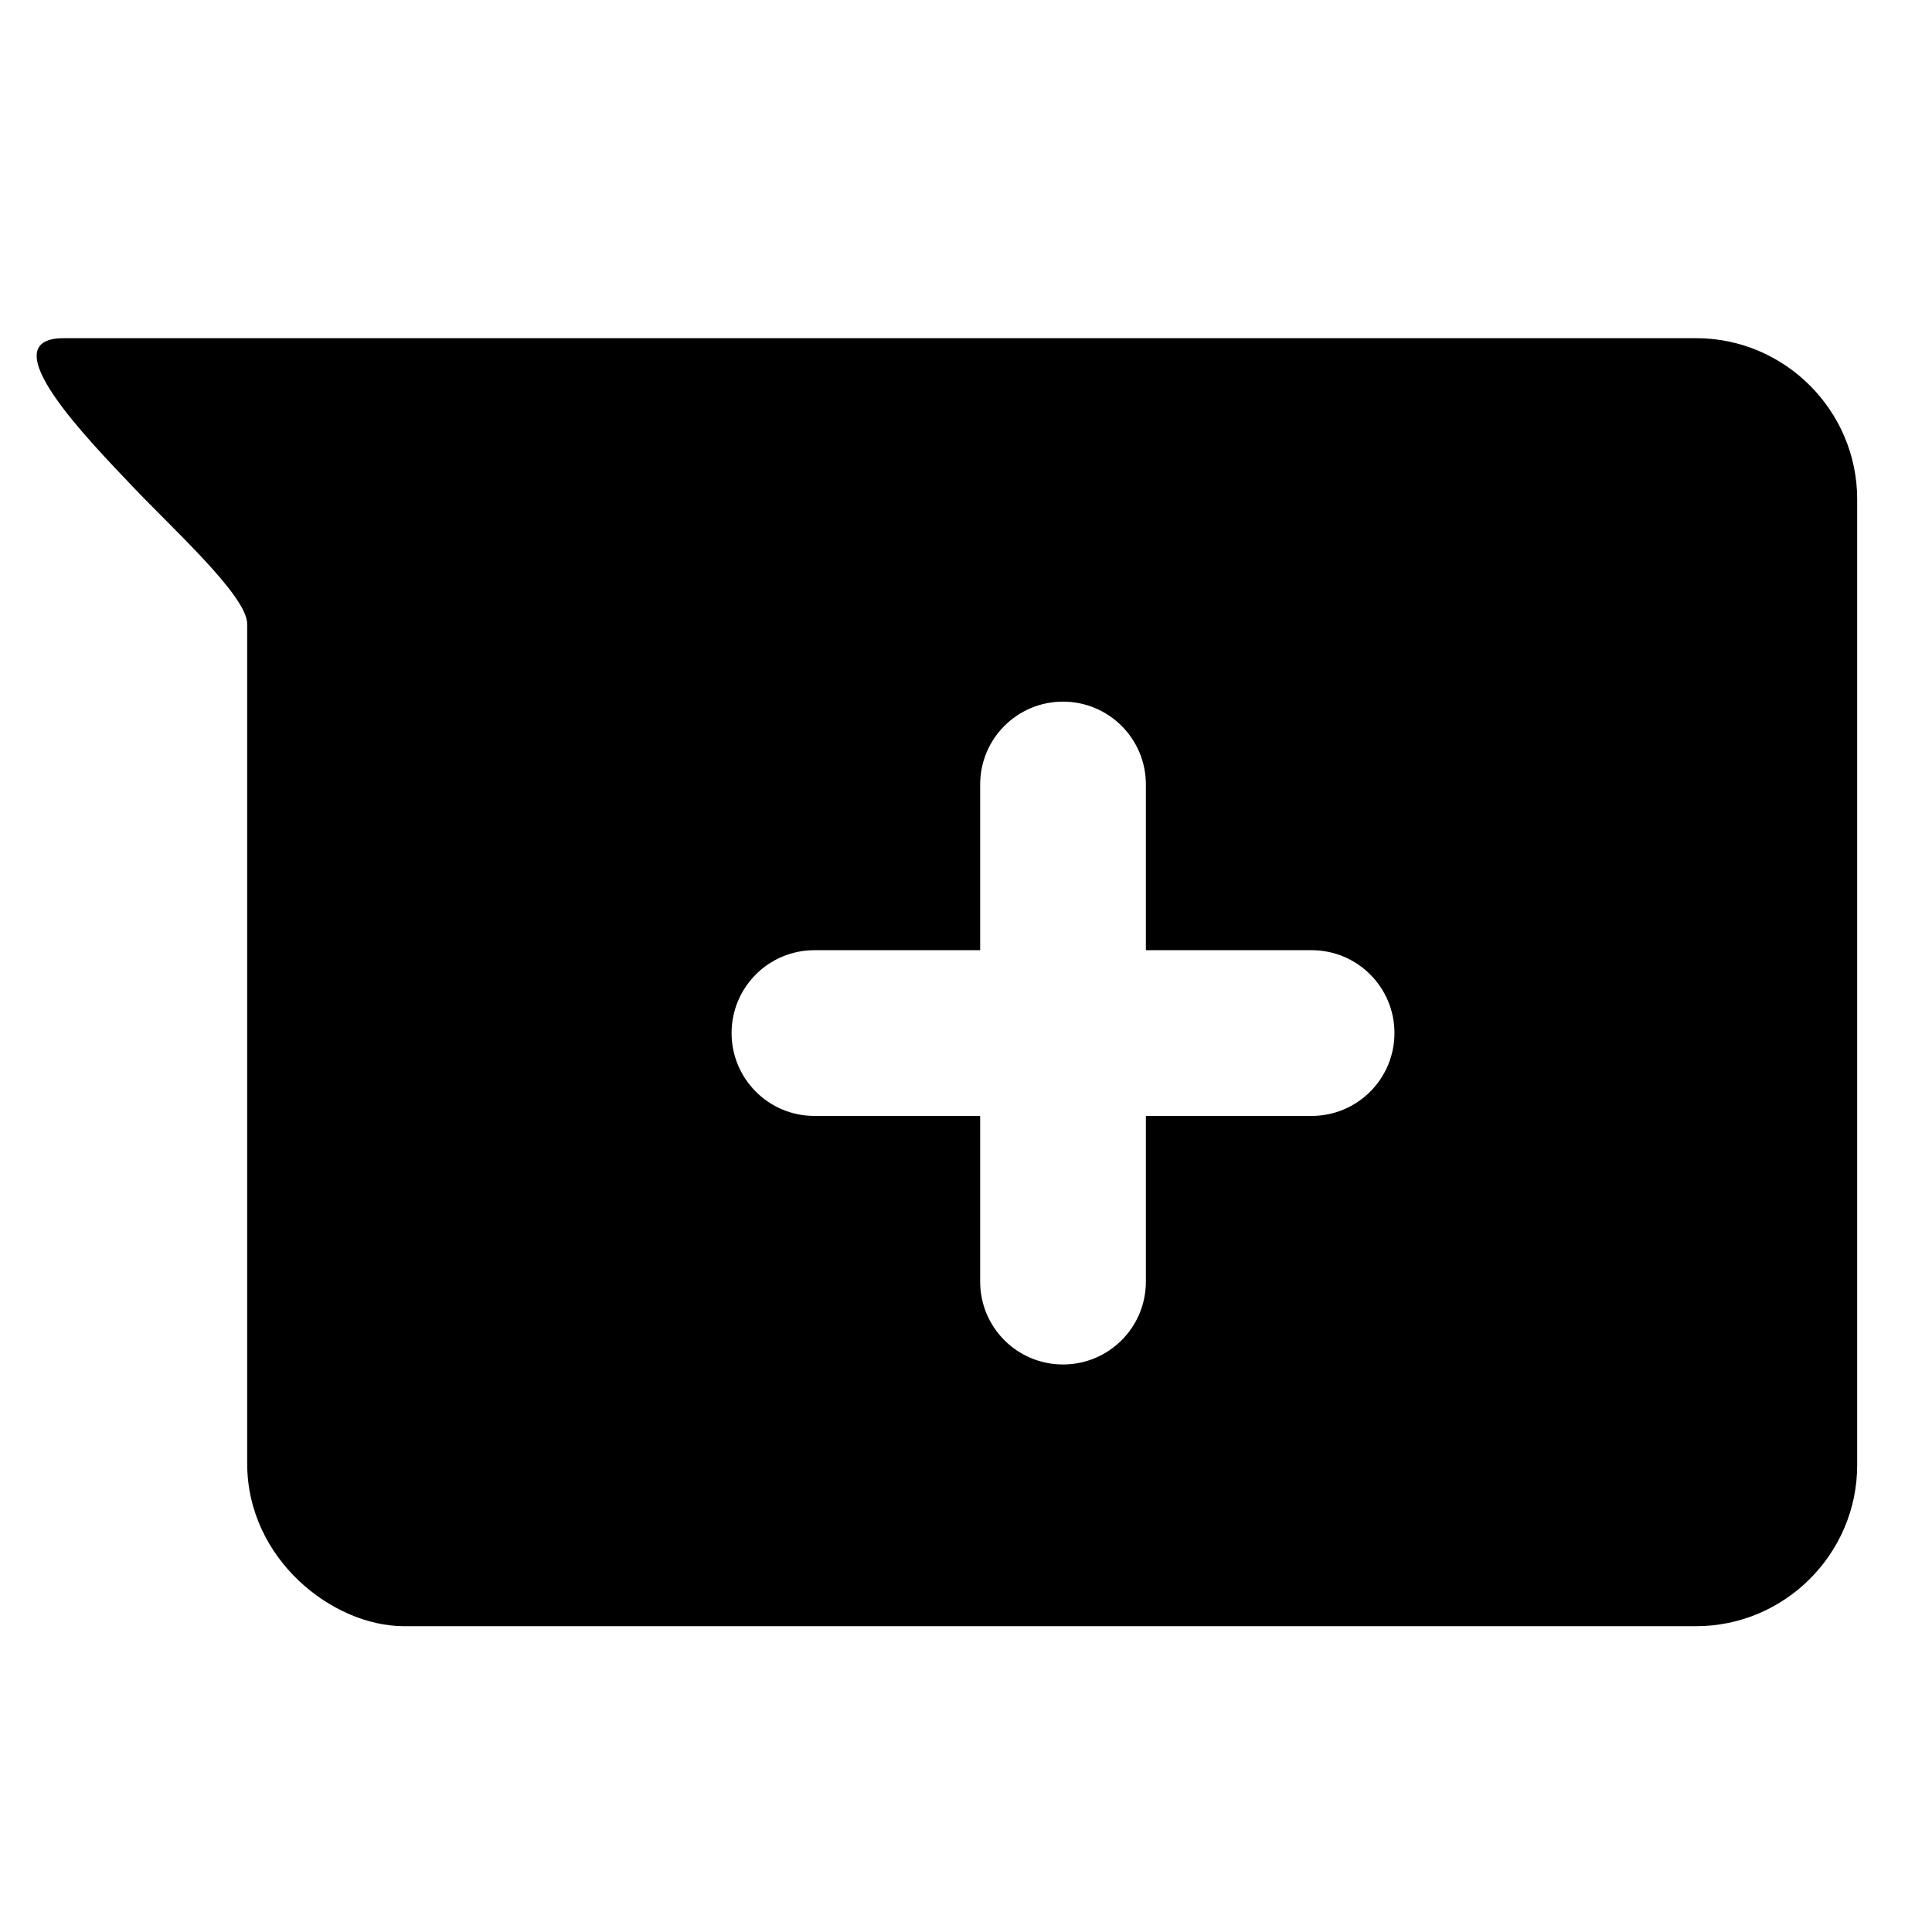
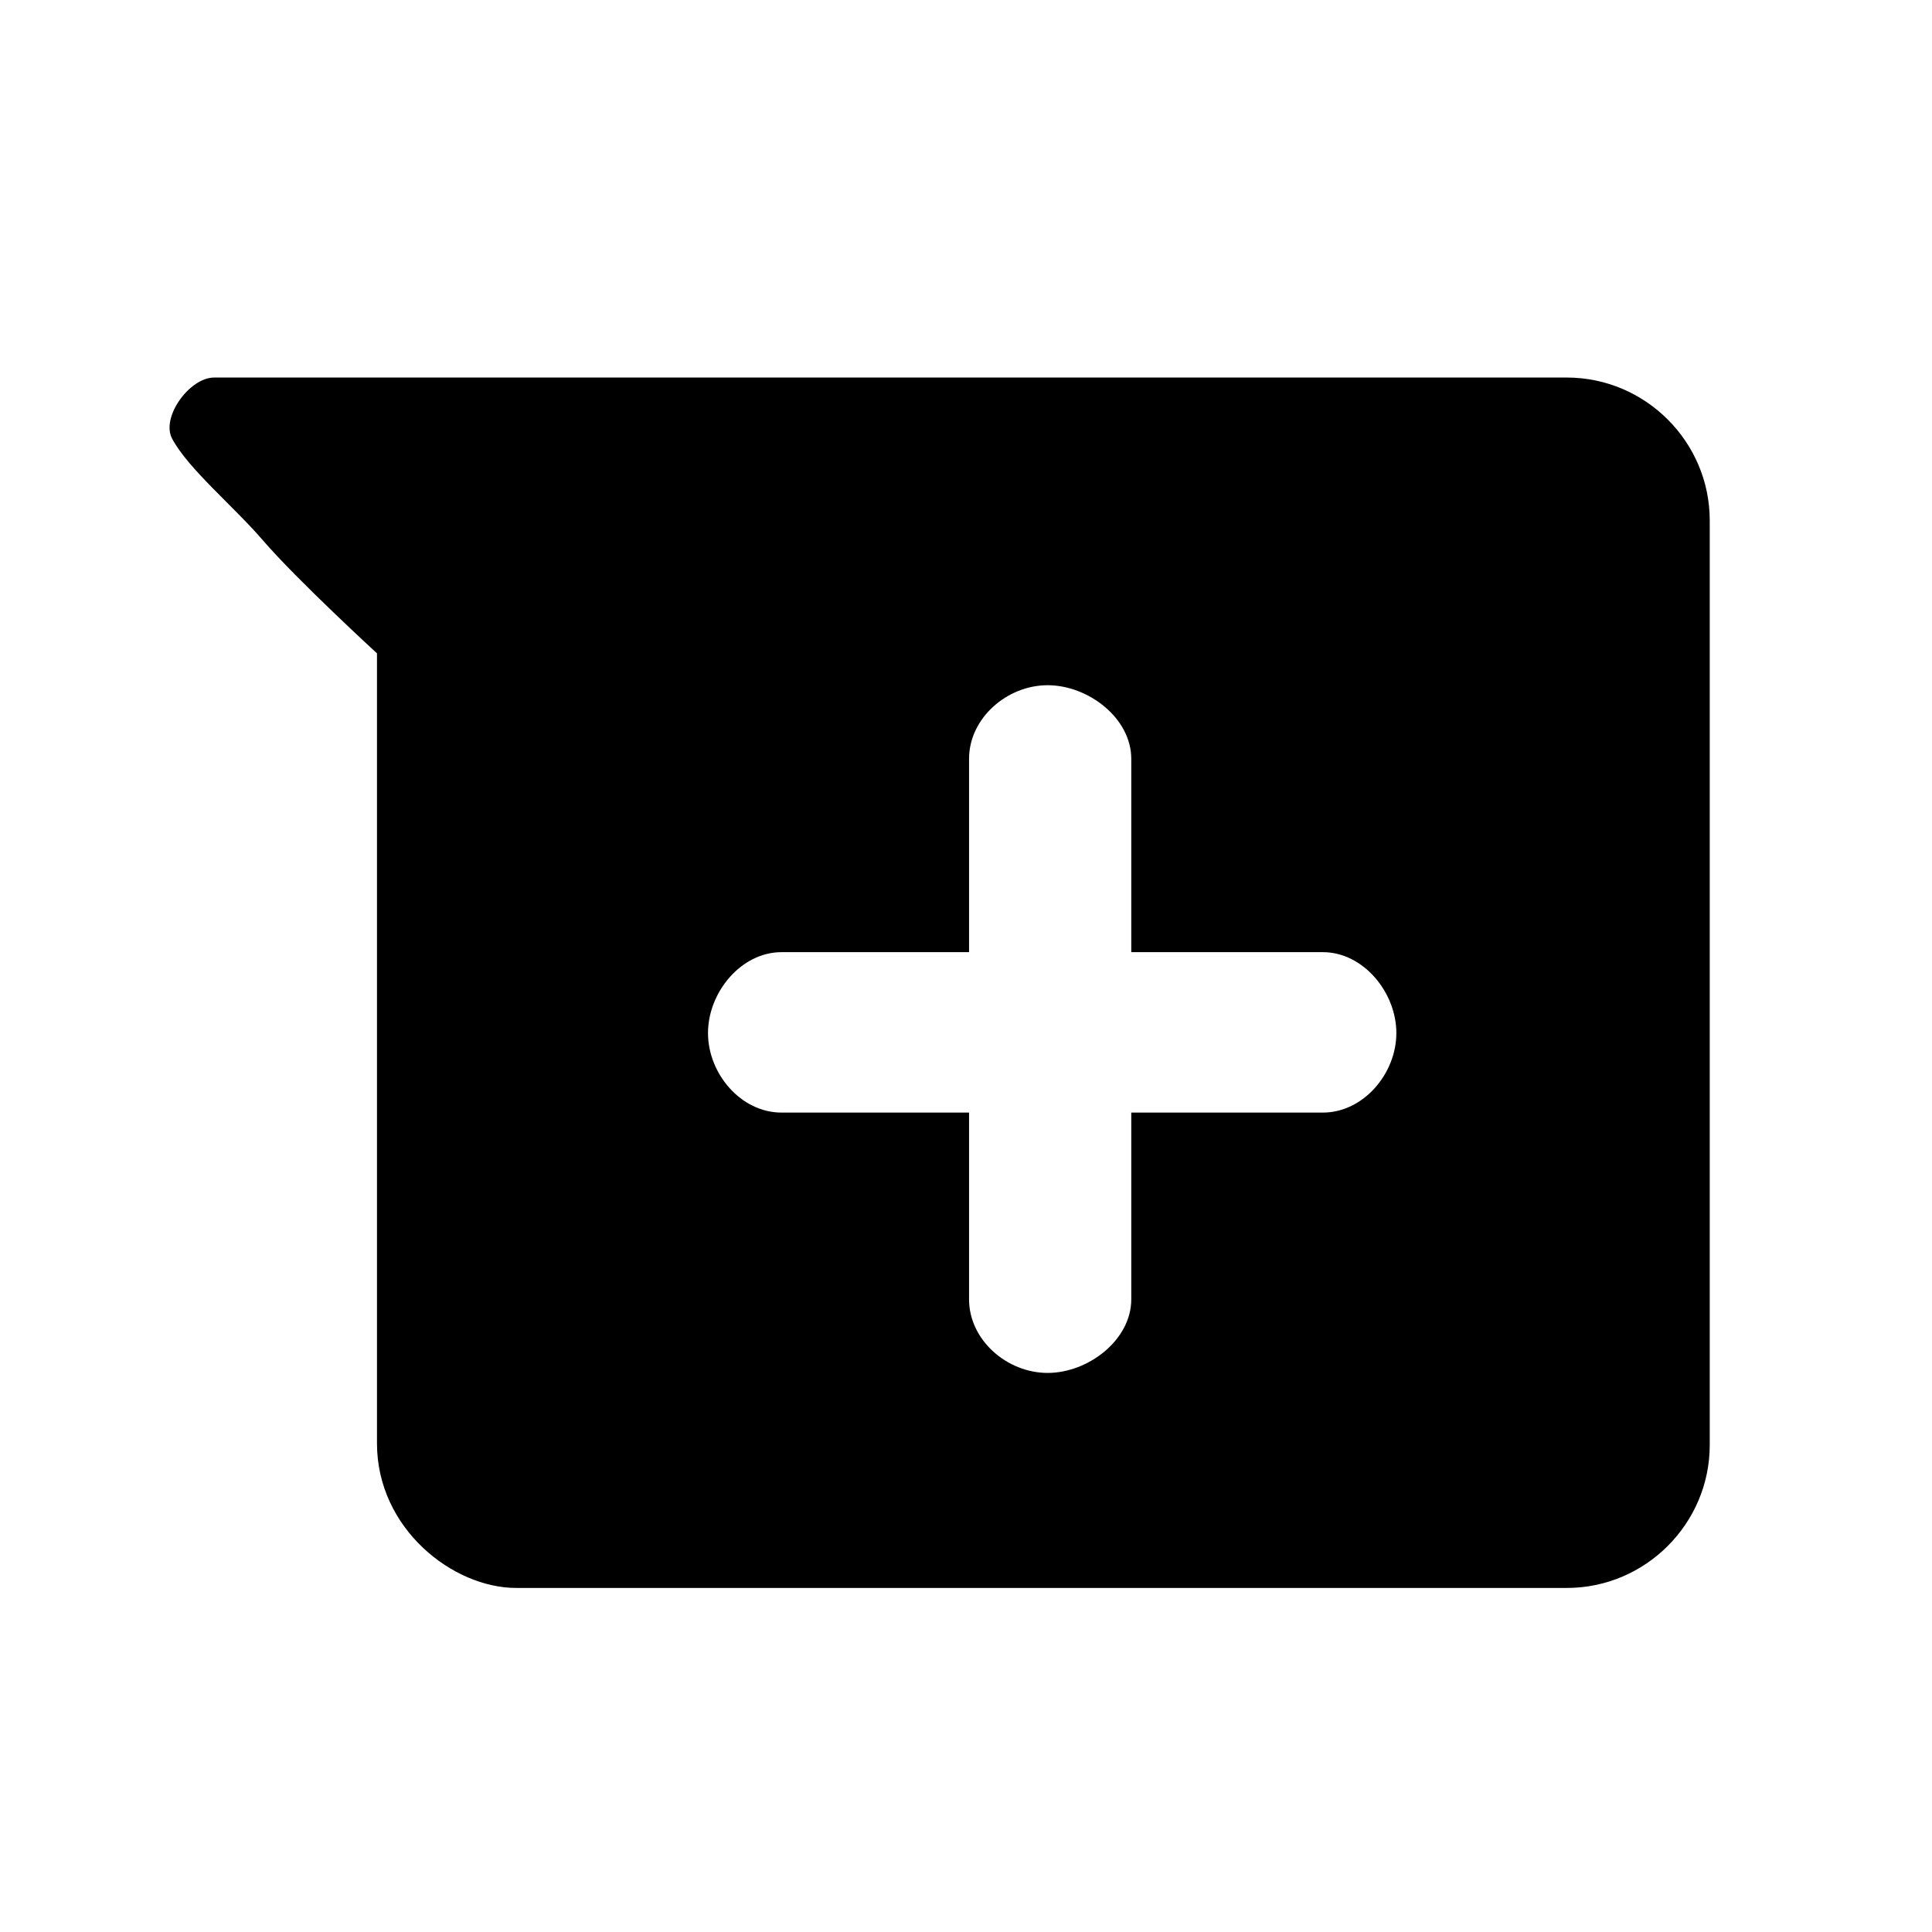
- <svg xmlns="http://www.w3.org/2000/svg" id="Layer_1" enable-background="new 0 0 48 48" viewBox="0 0 48 48" version="1.1">
+ <svg xmlns="http://www.w3.org/2000/svg" id="Layer_1" enable-background="new 0 0 48 48" viewBox="0 0 24 24" version="1.1" width="24" height="24">
  <defs id="defs1" />
-   <path id="path1" d="M 1.584 8.402 C -0.297 8.402 2.256 10.988 3.268 12.059 C 4.278 13.128 6.141 14.806 6.141 15.5 L 6.141 36.355 C 6.141 38.745 8.271 40.402 10.037 40.402 L 42.141 40.402 C 44.341 40.402 46.141 38.602 46.141 36.402 L 46.141 12.402 C 46.141 10.202 44.341 8.402 42.141 8.402 L 1.584 8.402 z M 26.41 17.432 C 27.548 17.432 28.469 18.353 28.469 19.49 L 28.469 23.607 L 32.586 23.607 C 33.724 23.607 34.645 24.529 34.645 25.666 C 34.645 26.803 33.724 27.725 32.586 27.725 L 28.469 27.725 L 28.469 31.842 C 28.469 32.979 27.548 33.9 26.41 33.9 C 25.272 33.9 24.352 32.979 24.352 31.842 L 24.352 27.725 L 20.234 27.725 C 19.097 27.725 18.176 26.803 18.176 25.666 C 18.176 24.529 19.097 23.607 20.234 23.607 L 24.352 23.607 L 24.352 19.49 C 24.352 18.353 25.272 17.432 26.41 17.432 z " />
+   <path id="path1" d="m 2.66,4.69 c -0.307,0 -0.663,0.495 -0.522,0.759 0.199,0.374 0.763,0.839 1.126,1.261 0.426,0.495 1.419,1.406 1.419,1.406 v 9.814 c 0,1.061 0.945,1.796 1.729,1.796 H 19.464 c 0.976,0 1.775,-0.799 1.775,-1.775 V 6.465 c 0,-0.976 -0.799,-1.775 -1.775,-1.775 z M 13.014,8.512 c 0.505,0 1.039,0.409 1.039,0.914 v 2.402 h 2.379 c 0.505,0 0.914,0.501 0.914,1.005 0,0.504 -0.409,0.988 -0.914,0.988 h -2.379 v 2.32 c 0,0.504 -0.534,0.914 -1.039,0.914 -0.505,0 -0.976,-0.409 -0.976,-0.914 v -2.32 h -2.329 c -0.505,0 -0.914,-0.483 -0.914,-0.988 0,-0.504 0.409,-1.005 0.914,-1.005 h 2.329 V 9.426 c 0,-0.504 0.471,-0.914 0.976,-0.914 z" style="stroke-width:0.444" />
</svg>
